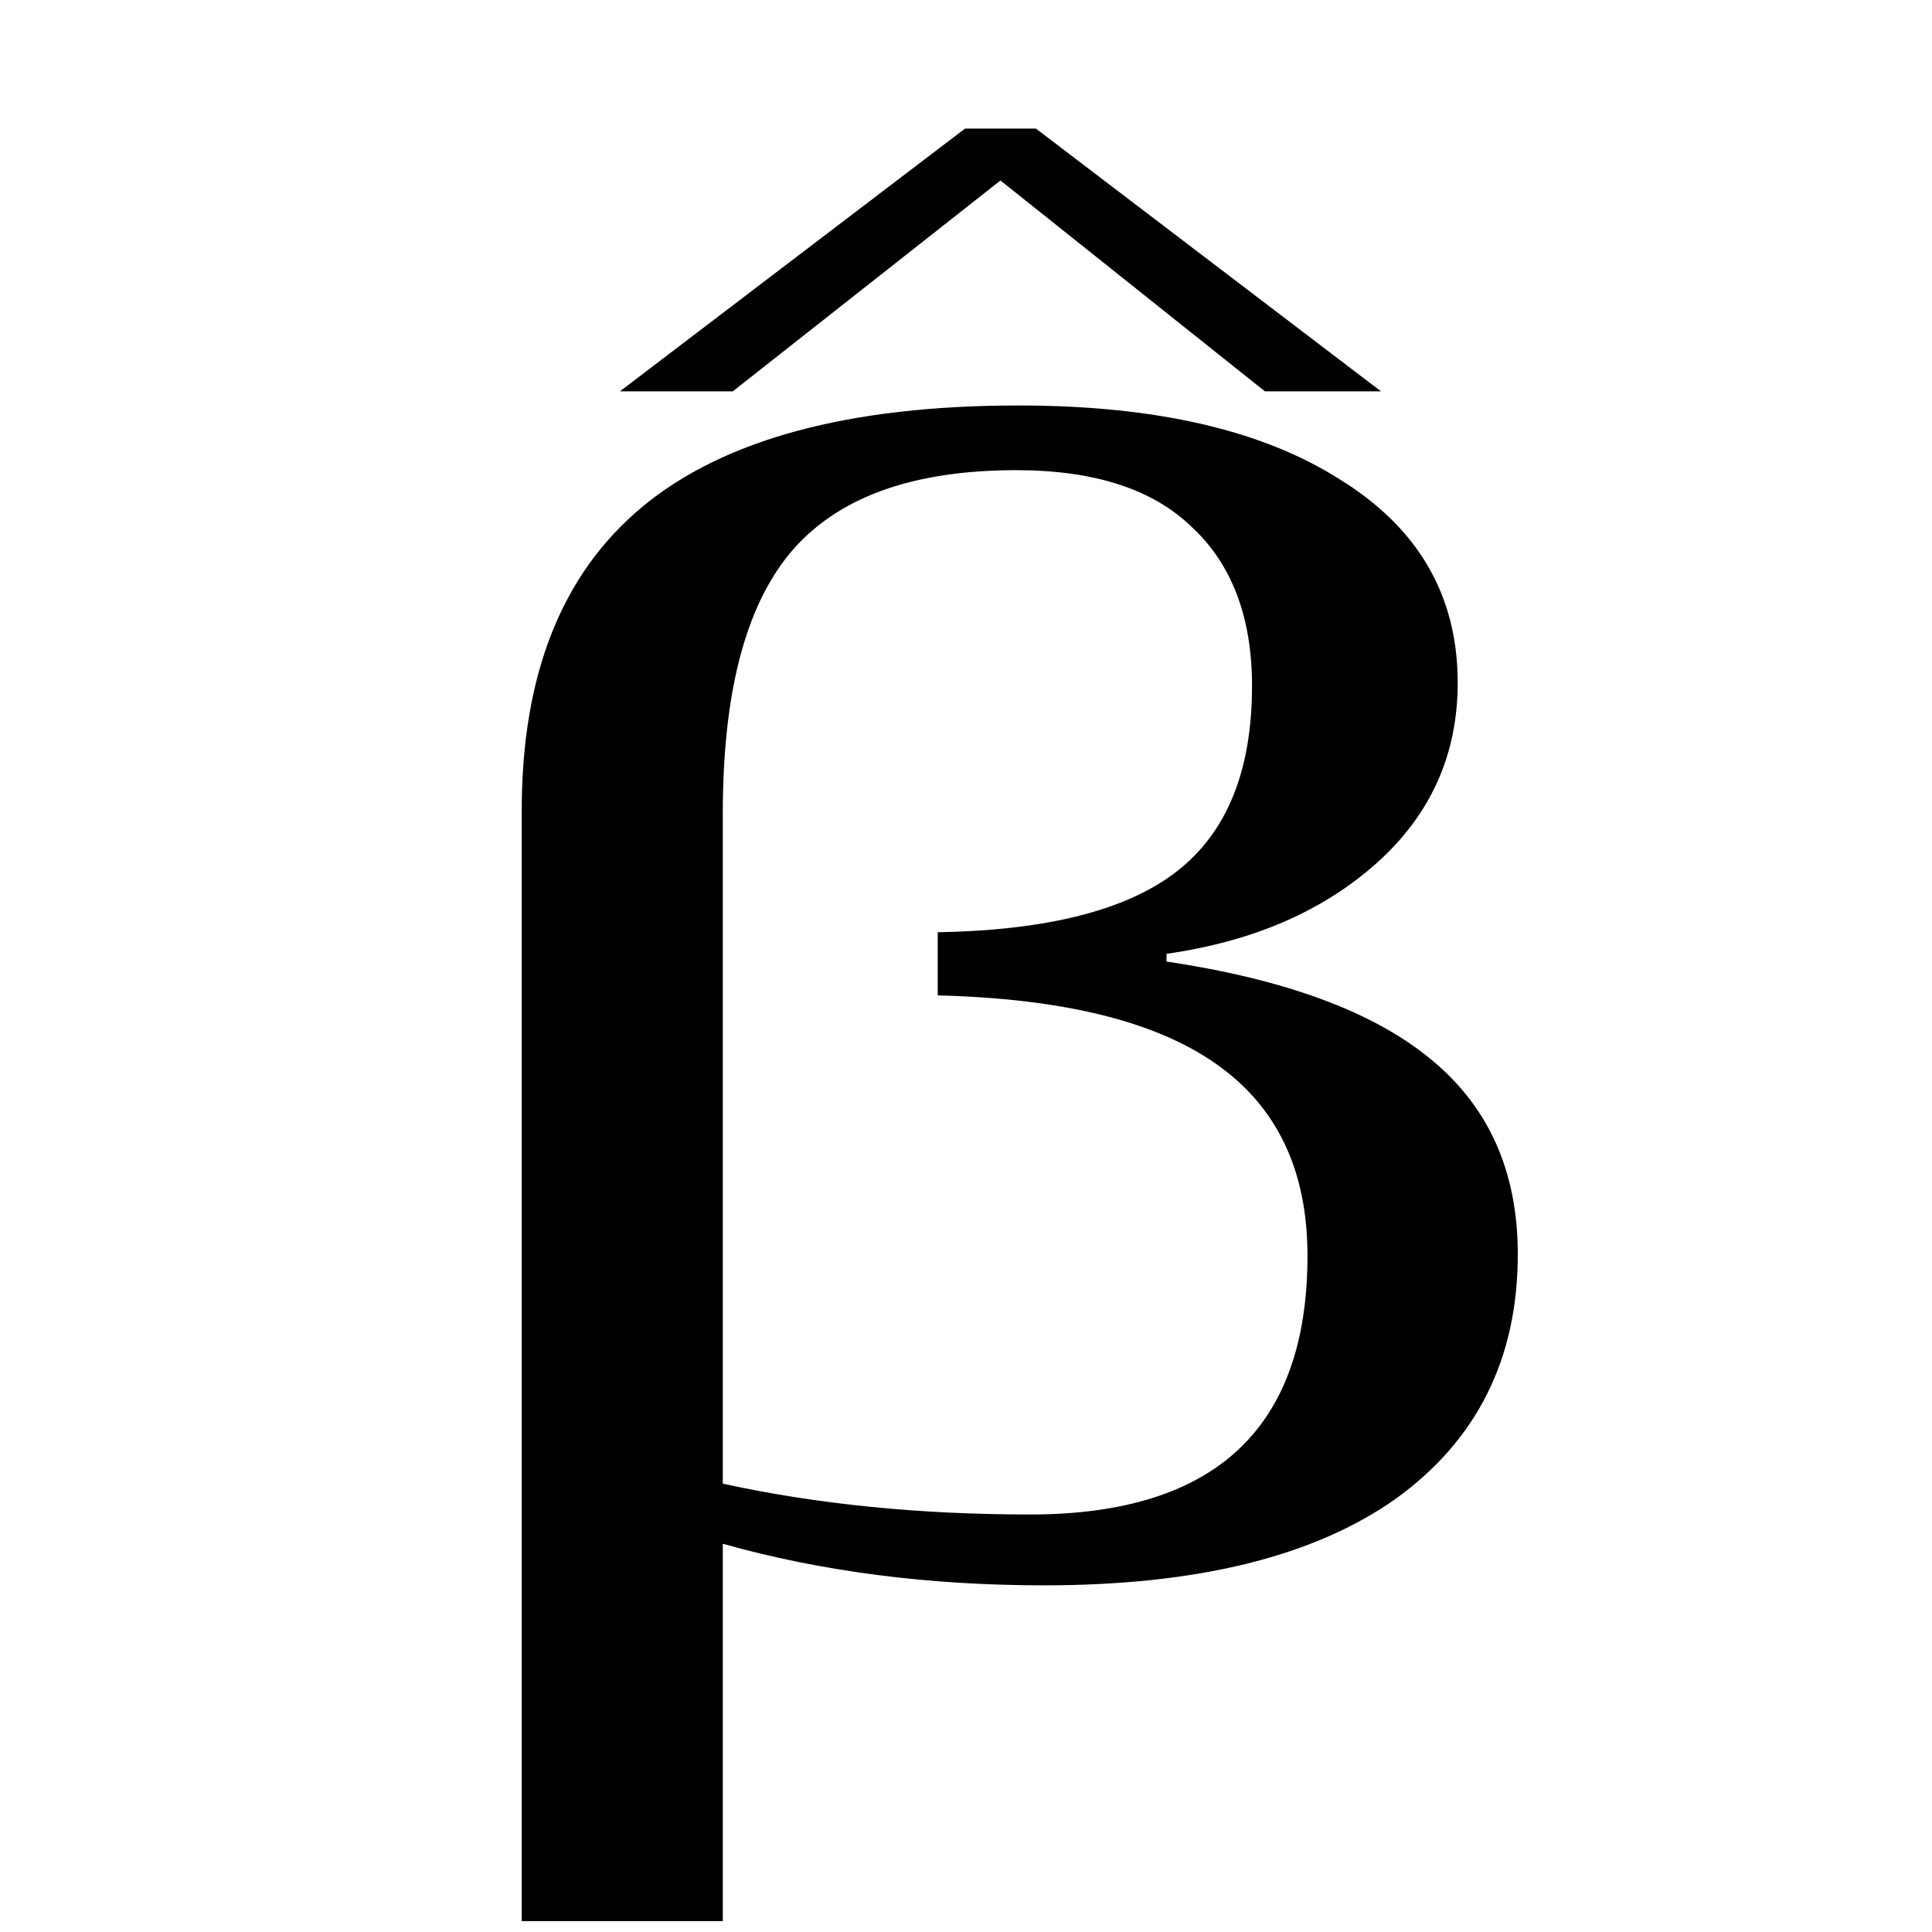
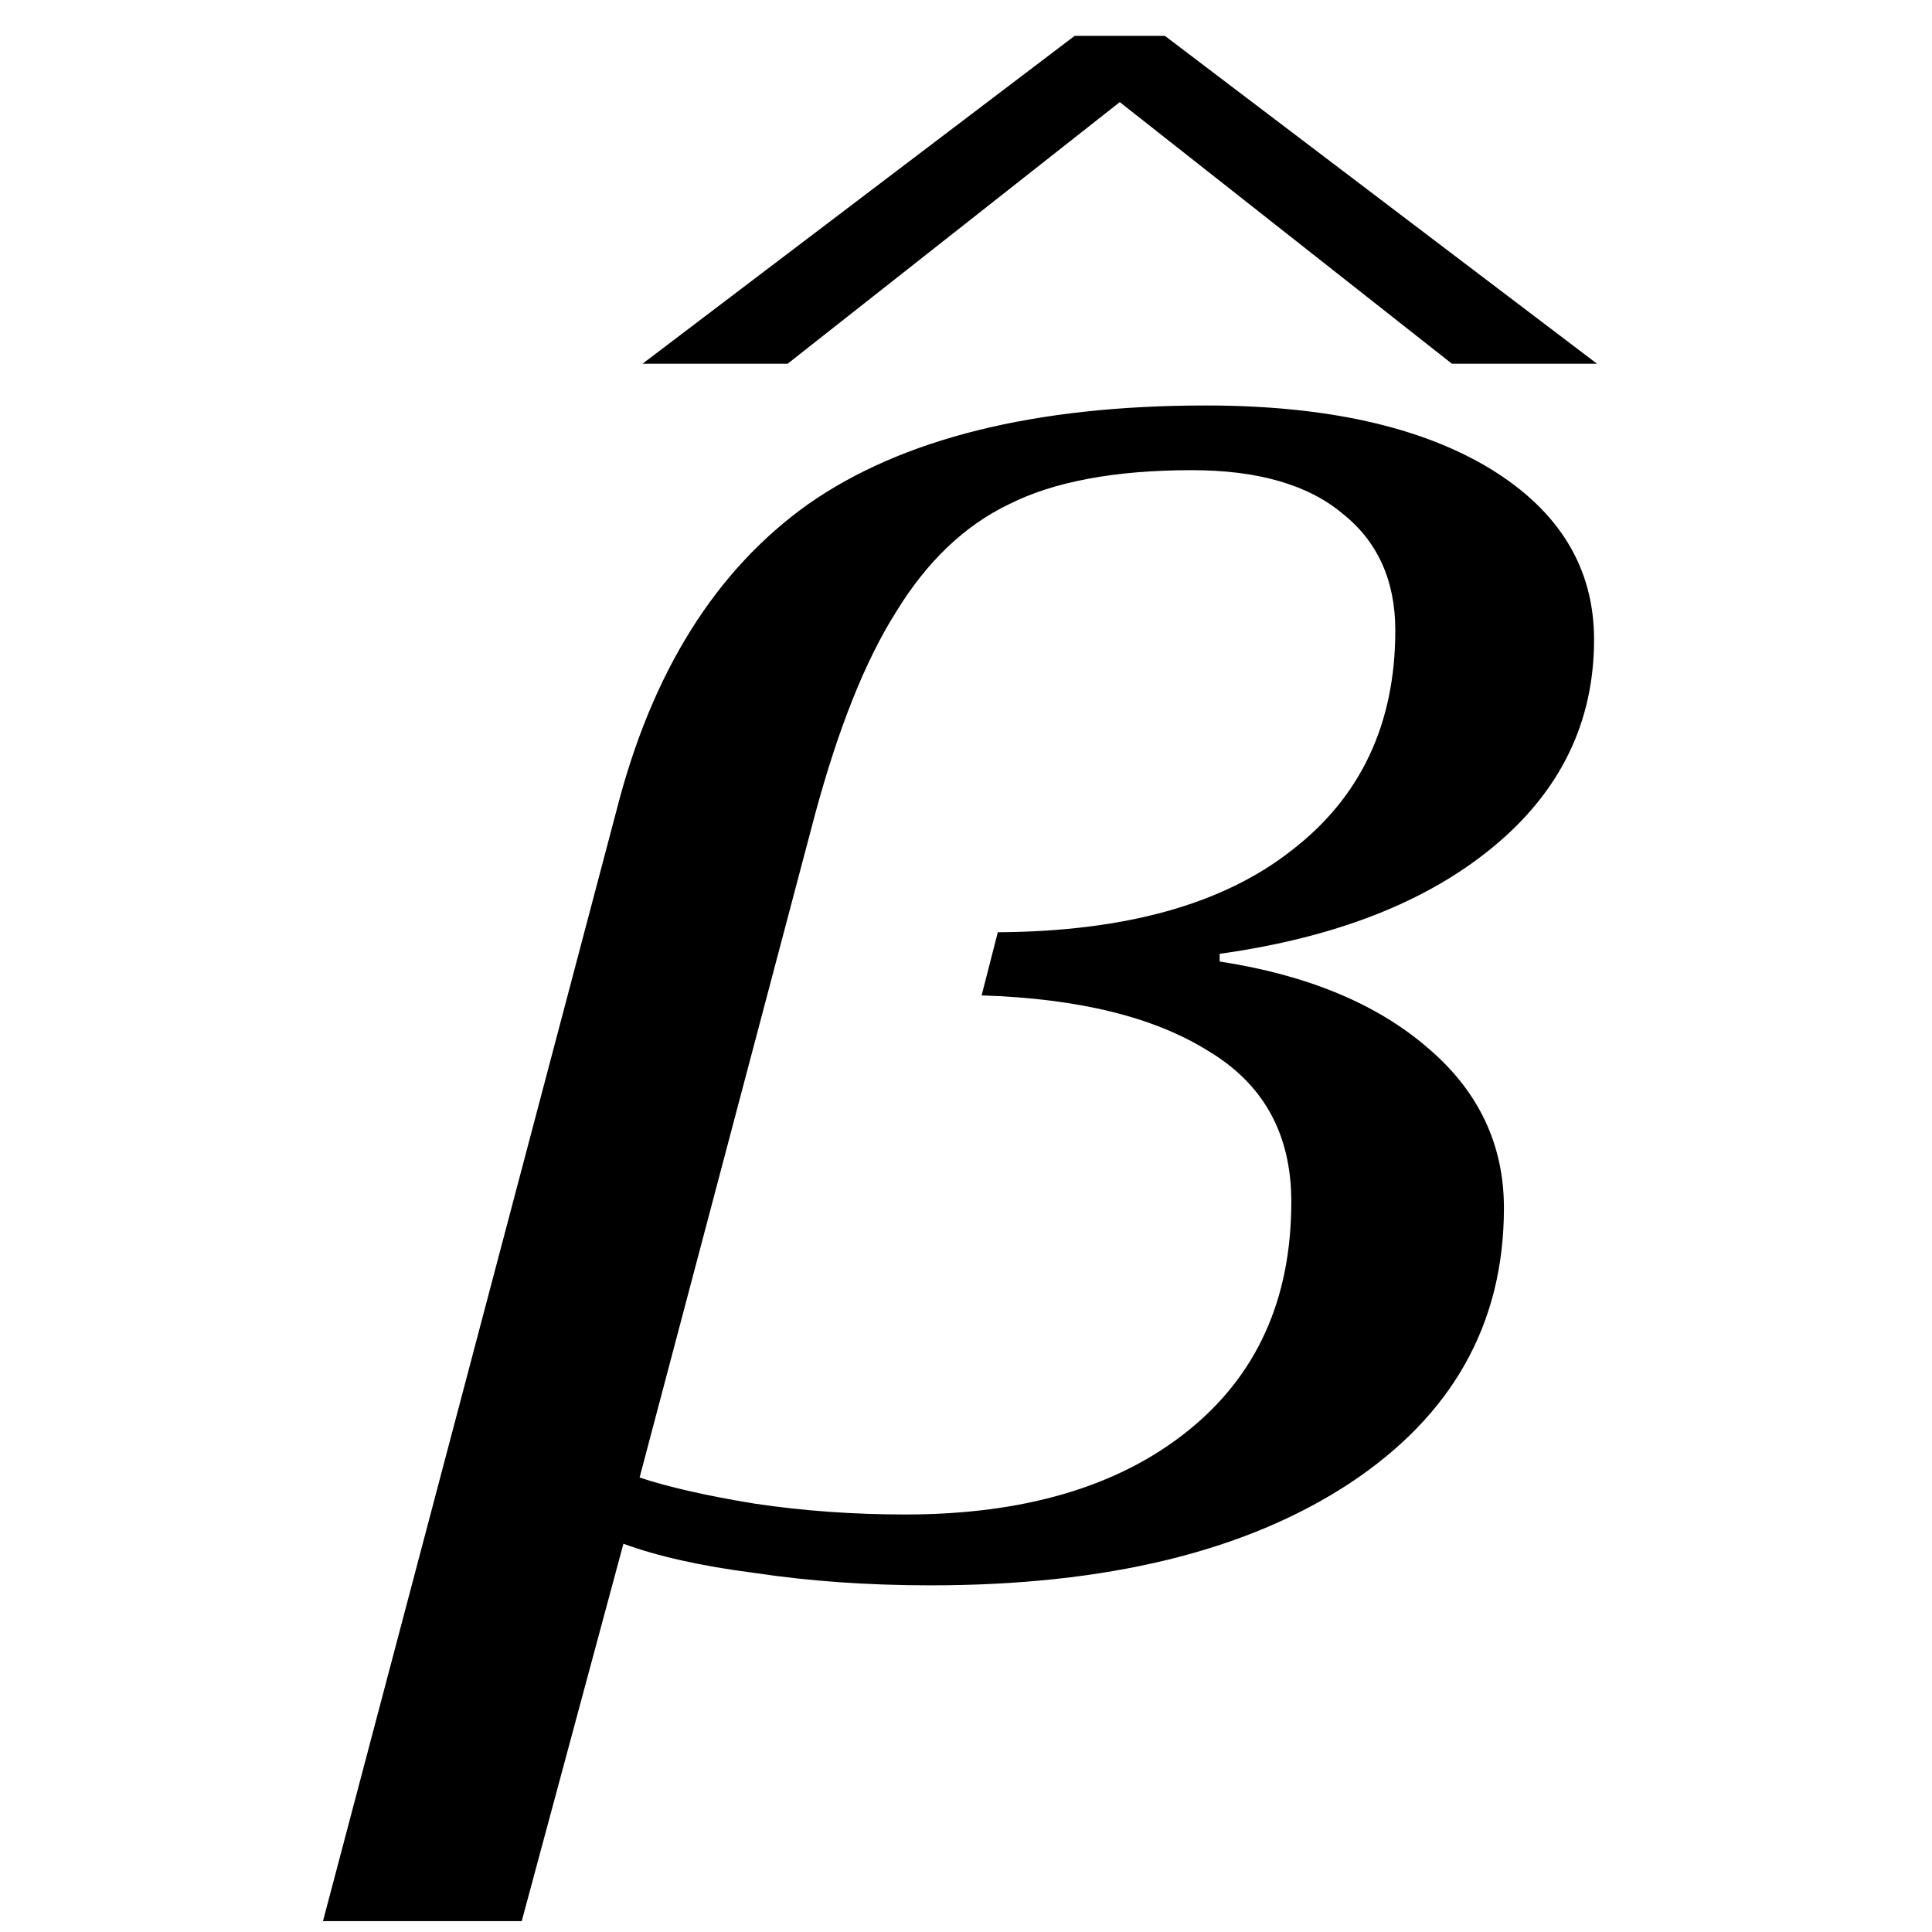
<svg xmlns="http://www.w3.org/2000/svg" width="16px" height="16px" id="svg4121" version="1.1">
  <defs id="defs4123">
    </defs>
  <g id="layer1">
-     <g id="g3021">
-       <text transform="scale(1.224915,0.8163832)" id="text3003" y="15.924" x="2.449" style="font-size:16.758px;font-style:normal;font-weight:normal;line-height:125%;letter-spacing:0px;word-spacing:0px;fill:#000000;fill-opacity:1;stroke:none;font-family:Times New Roman;-inkscape-font-specification:'Times New Roman,'" xml:space="preserve">
+     <g id="g3009">
+       <text transform="scale(1.224915,0.8163832)" id="text3003" y="15.924" x="2.449" style="font-size:16.758px;font-style:italic;font-weight:normal;line-height:125%;letter-spacing:0px;word-spacing:0px;fill:#000000;fill-opacity:1;stroke:none;font-family:Times New Roman;-inkscape-font-specification:'Times New Roman, Italic'" xml:space="preserve">
        <tspan y="15.924" x="2.449" id="tspan3005">β</tspan>
      </text>
-       <text transform="scale(1.709152,0.5850854)" id="text3007" y="7.055" x="2.518" style="font-size:8px;font-style:normal;font-weight:bold;line-height:125%;letter-spacing:0px;word-spacing:0px;fill:#000000;fill-opacity:1;stroke:none;font-family:Times New Roman;-inkscape-font-specification:'Times New Roman, Bold'" xml:space="preserve">
-         <tspan style="font-size:8px;font-style:normal;font-weight:bold;-inkscape-font-specification:'Times New Roman, Bold'" y="7.055" x="2.518" id="tspan3009">^</tspan>
+       <text transform="scale(1.709152,0.5850854)" id="text3007" y="7.055" x="2.518" style="font-size:10px;font-style:normal;font-weight:bold;line-height:125%;letter-spacing:0px;word-spacing:0px;fill:#000000;fill-opacity:1;stroke:none;font-family:Times New Roman;-inkscape-font-specification:'Times New Roman, Bold'" xml:space="preserve">
+         <tspan style="font-size:10px;font-style:normal;font-weight:bold;-inkscape-font-specification:'Times New Roman, Bold'" y="7.055" x="2.518" id="tspan3009">^</tspan>
      </text>
    </g>
  </g>
</svg>
